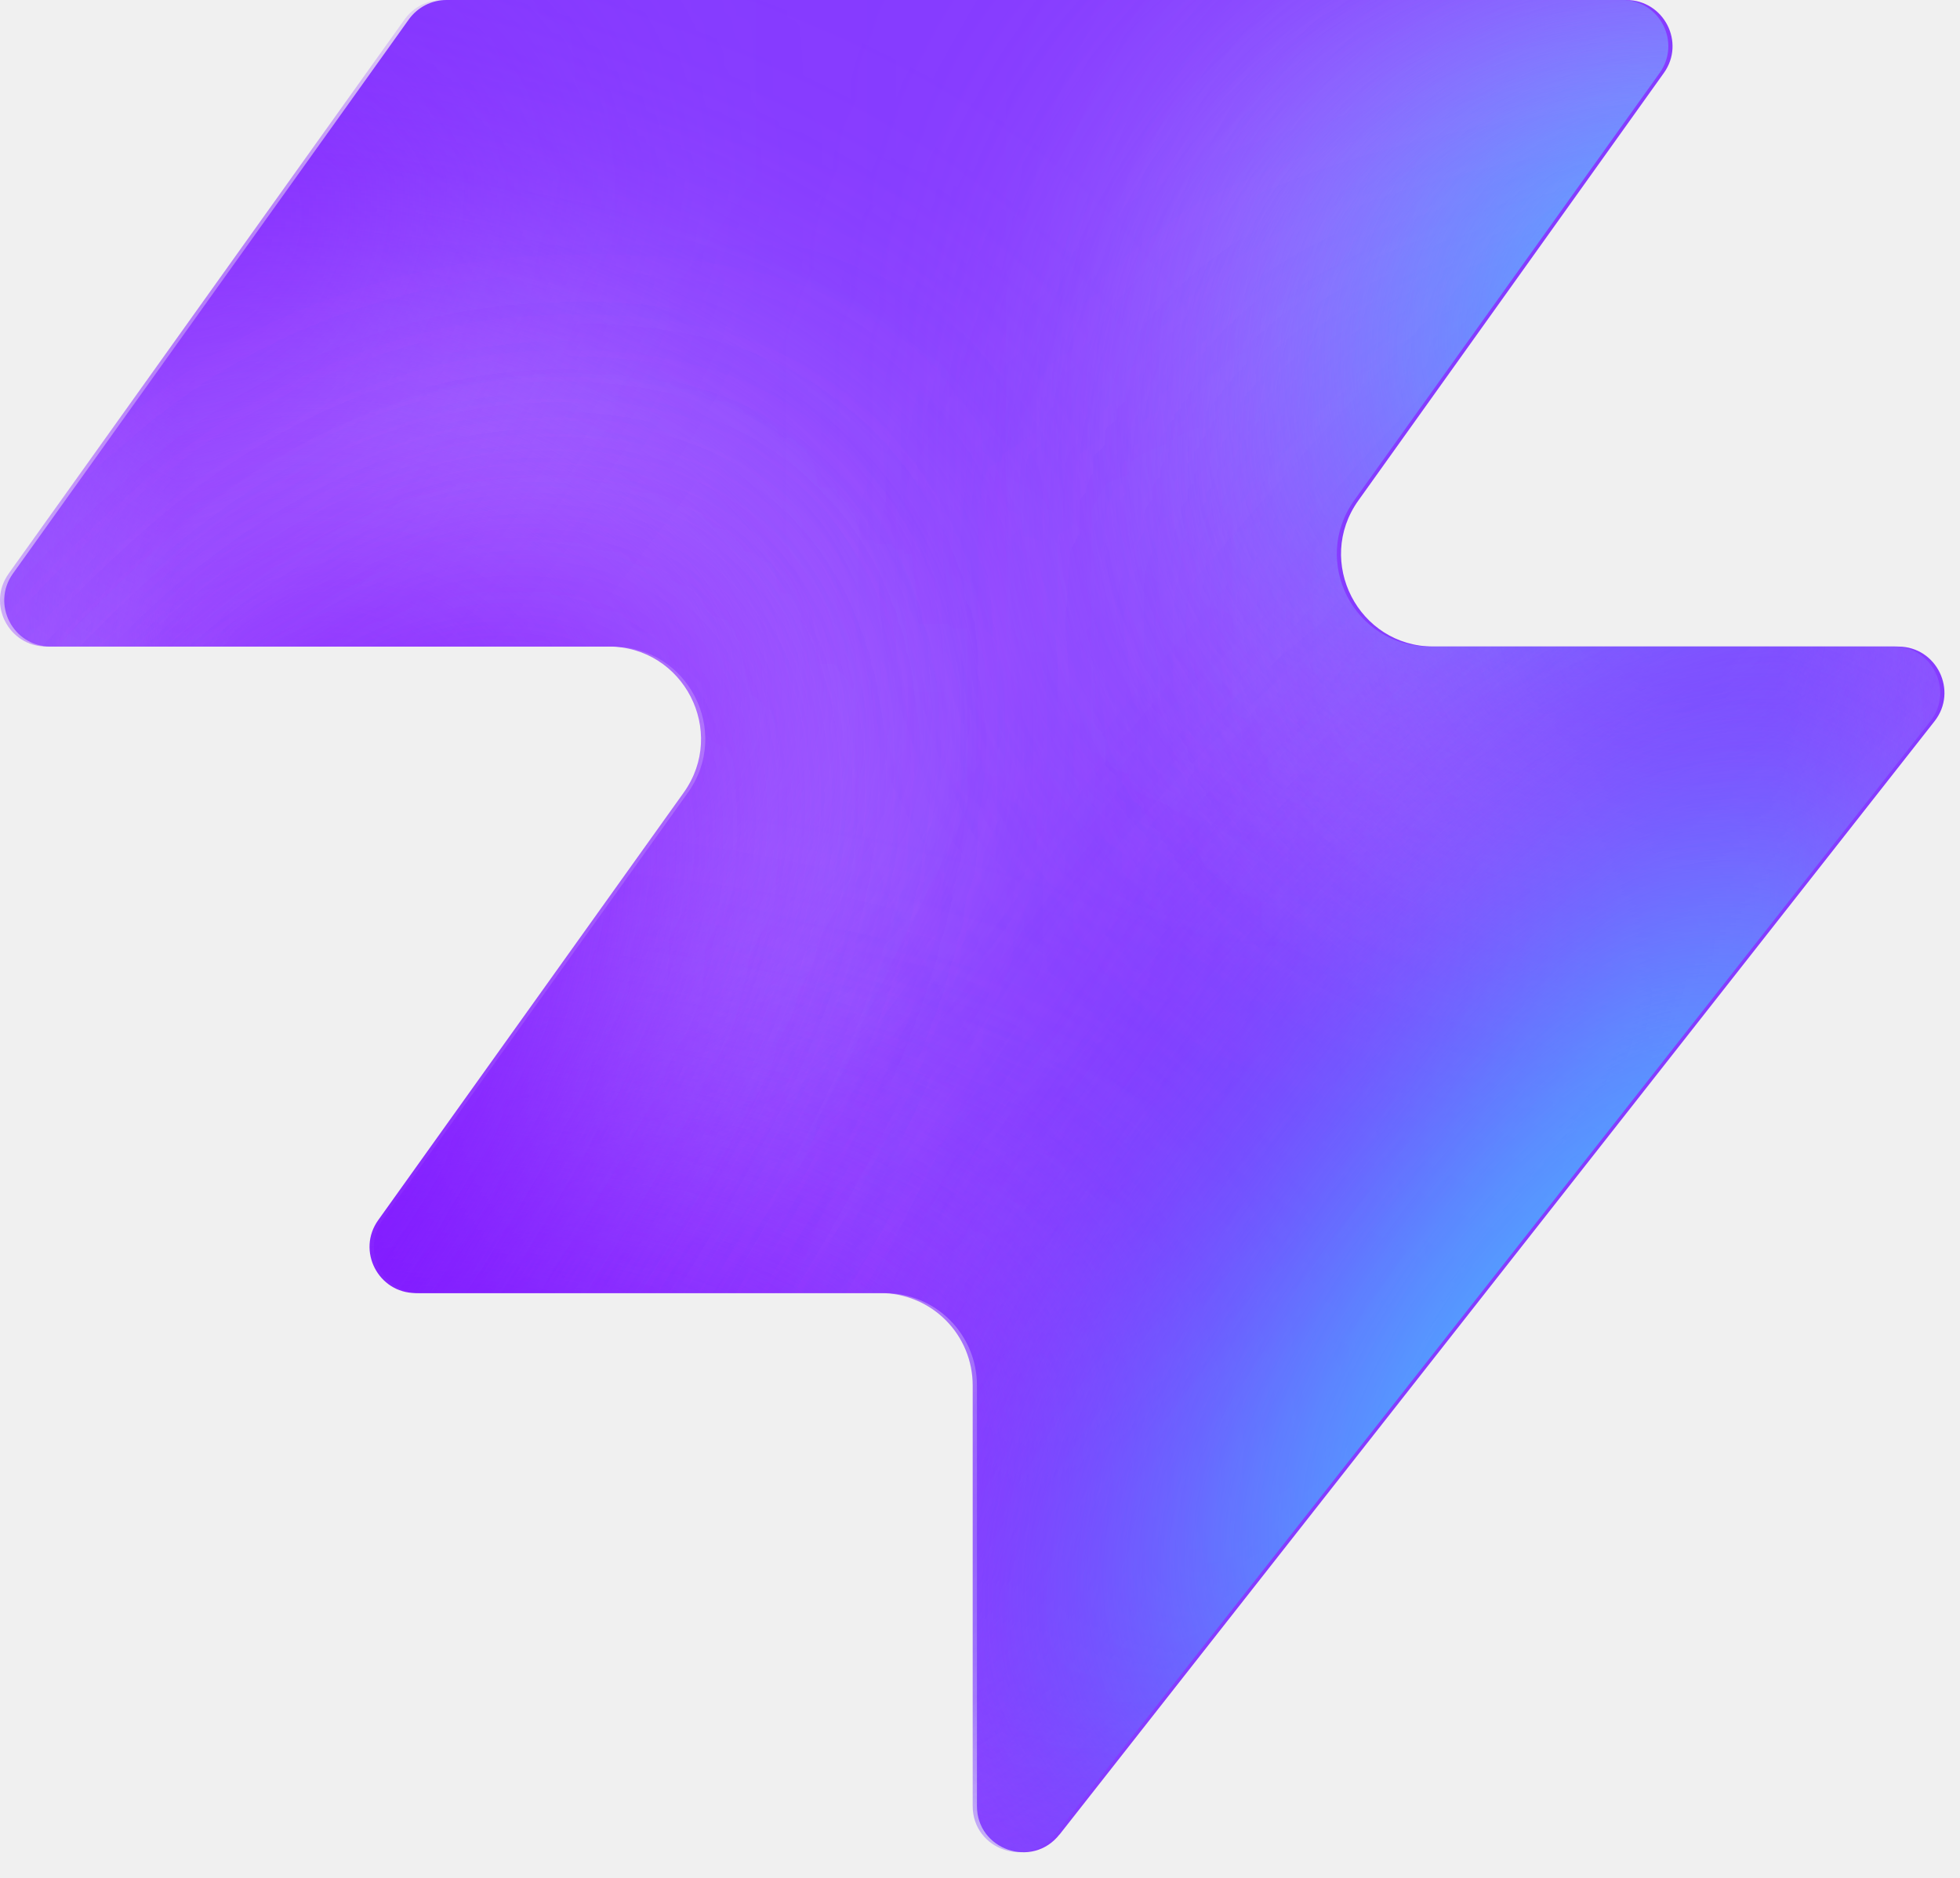
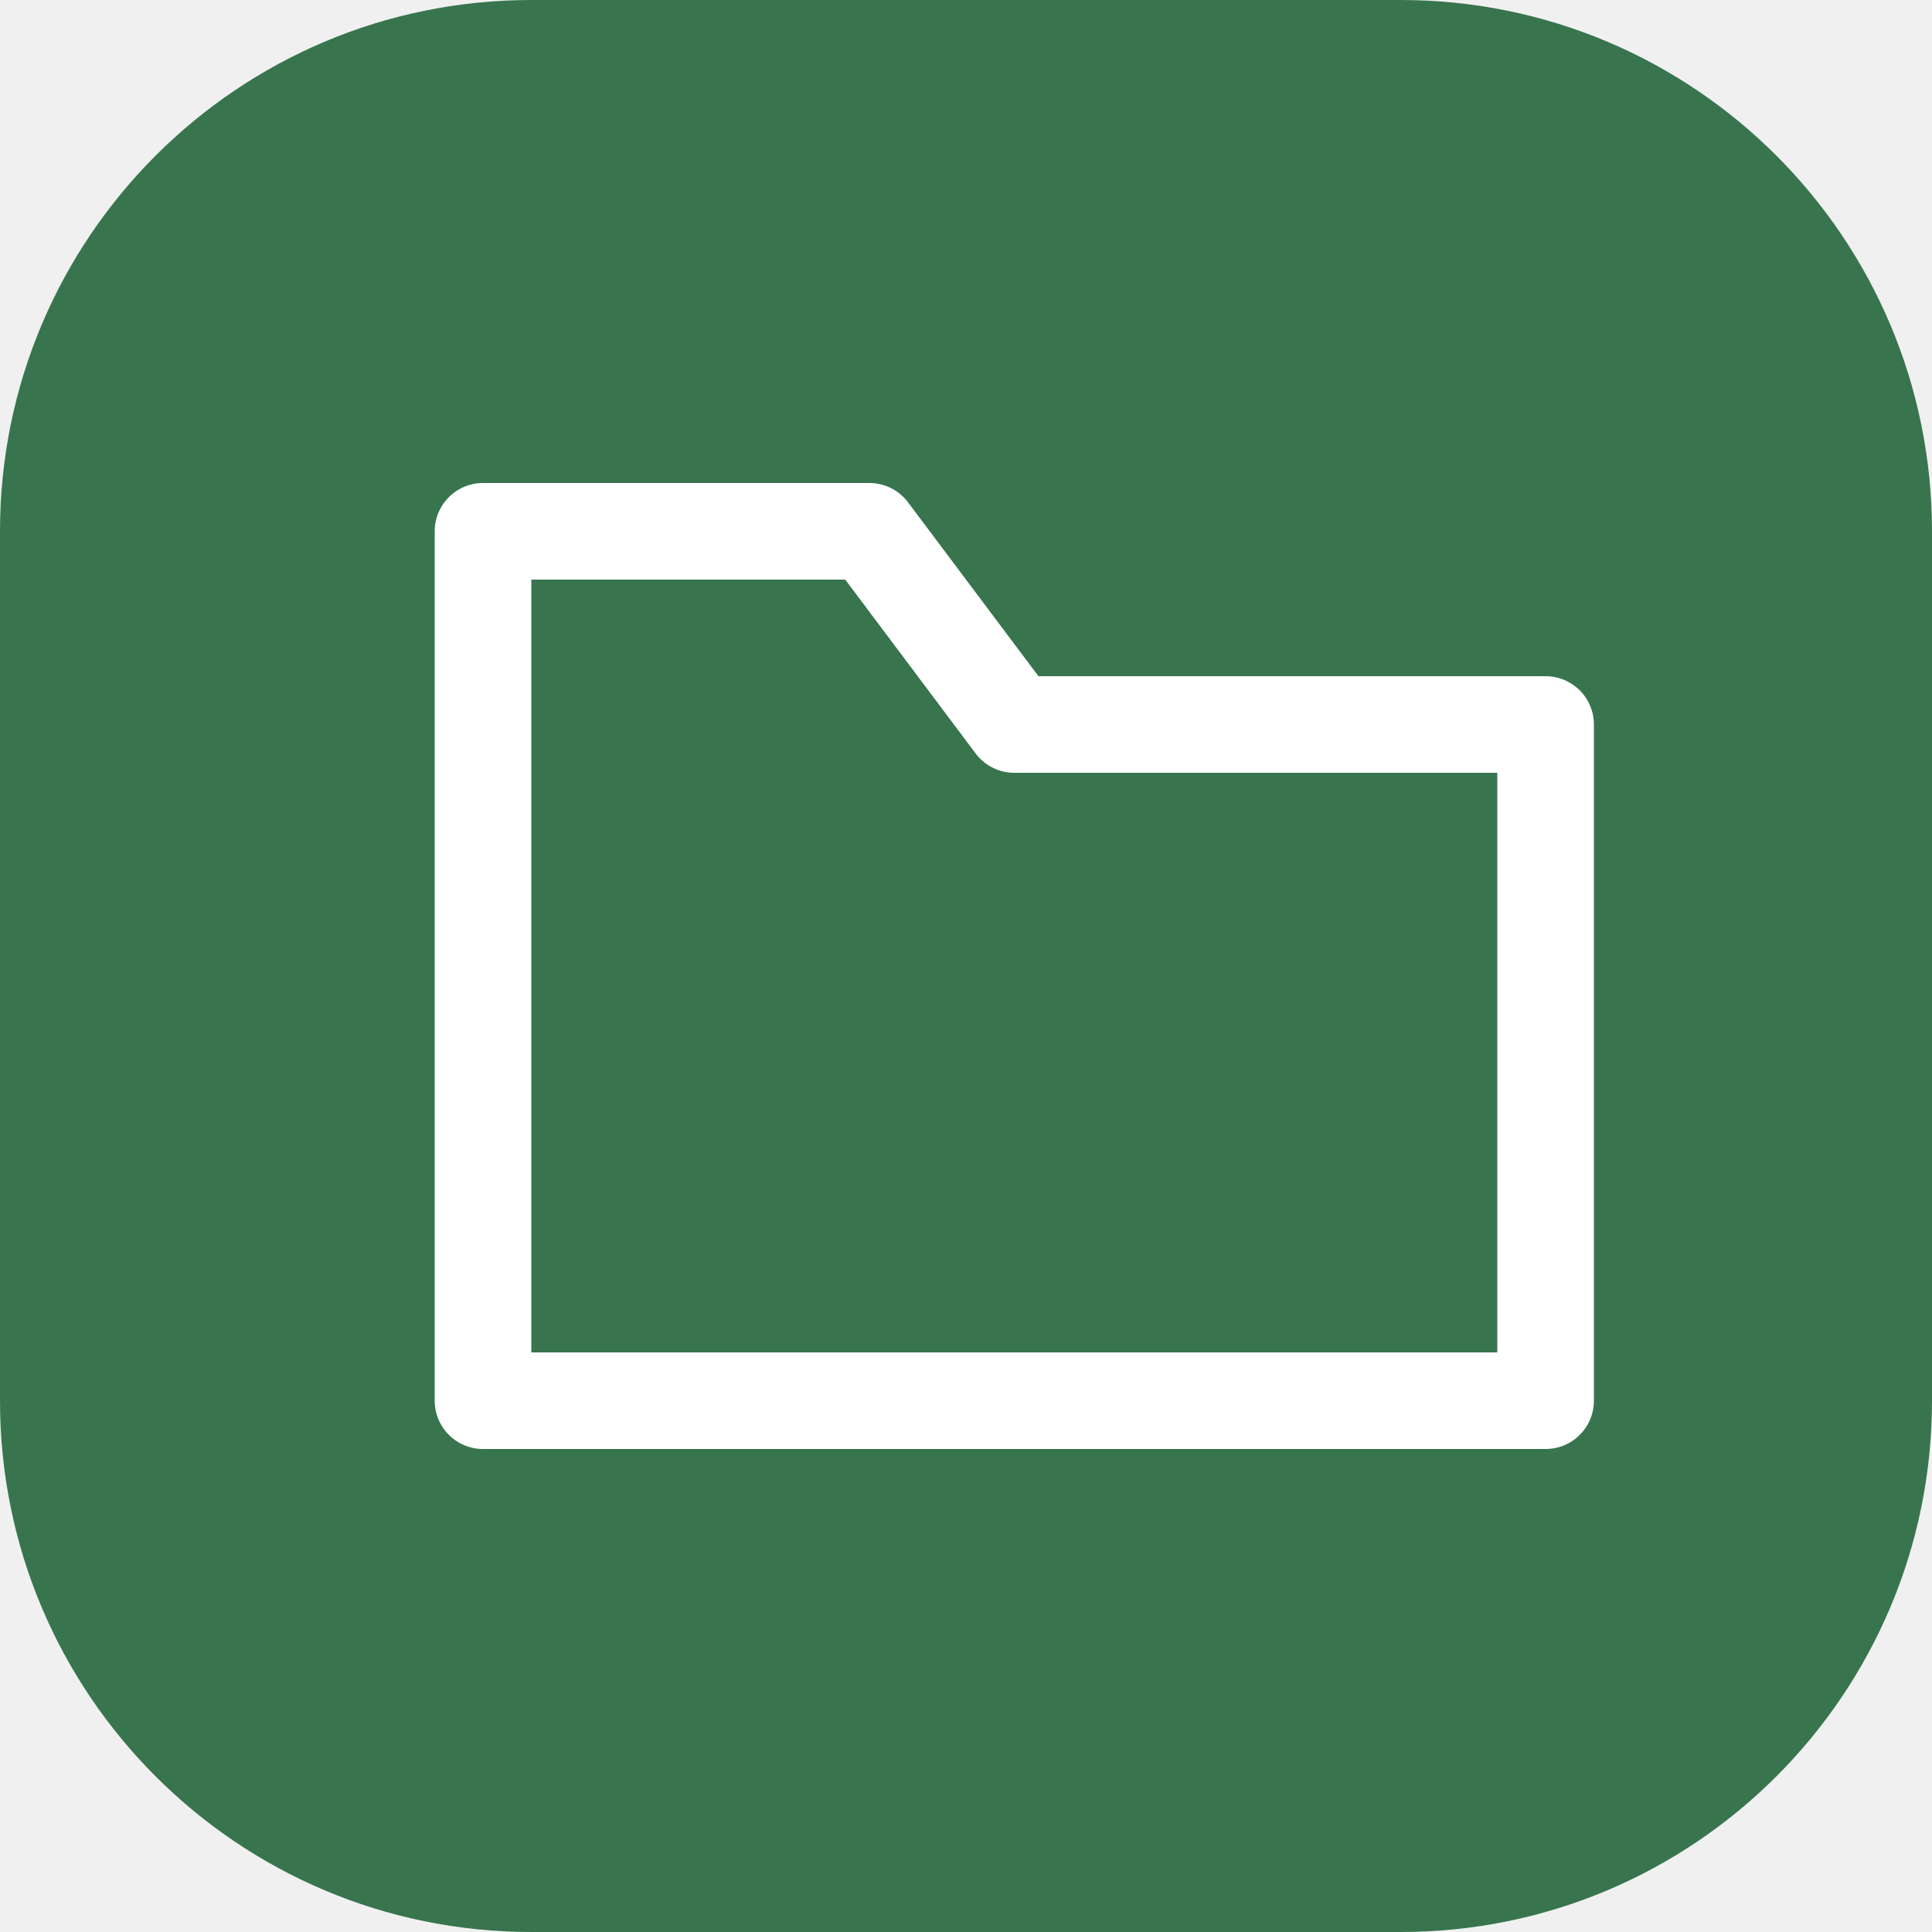
- <svg xmlns="http://www.w3.org/2000/svg" width="48" height="46" fill="none" viewBox="0 0 48 46">
-   <path fill="#863bff" d="M25.946 44.938c-.664.845-2.021.375-2.021-.698V33.937a2.26 2.26 0 0 0-2.262-2.262H10.287c-.92 0-1.456-1.04-.92-1.788l7.48-10.471c1.07-1.497 0-3.578-1.842-3.578H1.237c-.92 0-1.456-1.04-.92-1.788L10.013.474c.214-.297.556-.474.92-.474h28.894c.92 0 1.456 1.04.92 1.788l-7.48 10.471c-1.07 1.498 0 3.579 1.842 3.579h11.377c.943 0 1.473 1.088.89 1.83L25.947 44.94z" style="fill:#863bff;fill:color(display-p3 .525 .23 1);fill-opacity:1" />
-   <mask id="a" width="48" height="46" x="0" y="0" maskUnits="userSpaceOnUse" style="mask-type:alpha">
-     <path fill="#000" d="M25.842 44.938c-.664.844-2.021.375-2.021-.698V33.937a2.26 2.26 0 0 0-2.262-2.262H10.183c-.92 0-1.456-1.04-.92-1.788l7.48-10.471c1.07-1.498 0-3.579-1.842-3.579H1.133c-.92 0-1.456-1.04-.92-1.787L9.91.473c.214-.297.556-.474.92-.474h28.894c.92 0 1.456 1.04.92 1.788l-7.48 10.471c-1.07 1.498 0 3.578 1.842 3.578h11.377c.943 0 1.473 1.088.89 1.832L25.843 44.94z" style="fill:#000;fill-opacity:1" />
-   </mask>
-   <g mask="url(#a)">
-     <g filter="url(#b)">
-       <ellipse cx="5.508" cy="14.704" fill="#ede6ff" rx="5.508" ry="14.704" style="fill:#ede6ff;fill:color(display-p3 .927 .903 1);fill-opacity:1" transform="matrix(.00324 1 1 -.00324 -4.47 31.516)" />
-     </g>
-     <g filter="url(#c)">
-       <ellipse cx="10.399" cy="29.851" fill="#ede6ff" rx="10.399" ry="29.851" style="fill:#ede6ff;fill:color(display-p3 .927 .903 1);fill-opacity:1" transform="matrix(.00324 1 1 -.00324 -39.328 7.883)" />
-     </g>
-     <g filter="url(#d)">
-       <ellipse cx="5.508" cy="30.487" fill="#7e14ff" rx="5.508" ry="30.487" style="fill:#7e14ff;fill:color(display-p3 .492 .077 1);fill-opacity:1" transform="rotate(89.814 -25.913 -14.639)scale(1 -1)" />
-     </g>
-     <g filter="url(#e)">
-       <ellipse cx="5.508" cy="30.599" fill="#7e14ff" rx="5.508" ry="30.599" style="fill:#7e14ff;fill:color(display-p3 .492 .077 1);fill-opacity:1" transform="rotate(89.814 -32.644 -3.334)scale(1 -1)" />
-     </g>
-     <g filter="url(#f)">
-       <ellipse cx="5.508" cy="30.599" fill="#7e14ff" rx="5.508" ry="30.599" style="fill:#7e14ff;fill:color(display-p3 .492 .077 1);fill-opacity:1" transform="matrix(.00324 1 1 -.00324 -34.34 30.47)" />
-     </g>
-     <g filter="url(#g)">
-       <ellipse cx="14.072" cy="22.078" fill="#ede6ff" rx="14.072" ry="22.078" style="fill:#ede6ff;fill:color(display-p3 .927 .903 1);fill-opacity:1" transform="rotate(93.35 24.506 48.493)scale(-1 1)" />
-     </g>
-     <g filter="url(#h)">
-       <ellipse cx="3.47" cy="21.501" fill="#7e14ff" rx="3.47" ry="21.501" style="fill:#7e14ff;fill:color(display-p3 .492 .077 1);fill-opacity:1" transform="rotate(89.009 28.708 47.59)scale(-1 1)" />
-     </g>
-     <g filter="url(#i)">
-       <ellipse cx="3.47" cy="21.501" fill="#7e14ff" rx="3.47" ry="21.501" style="fill:#7e14ff;fill:color(display-p3 .492 .077 1);fill-opacity:1" transform="rotate(89.009 28.708 47.59)scale(-1 1)" />
-     </g>
-     <g filter="url(#j)">
-       <ellipse cx=".387" cy="8.972" fill="#7e14ff" rx="4.407" ry="29.108" style="fill:#7e14ff;fill:color(display-p3 .492 .077 1);fill-opacity:1" transform="rotate(39.51 .387 8.972)" />
-     </g>
-     <g filter="url(#k)">
-       <ellipse cx="47.523" cy="-6.092" fill="#7e14ff" rx="4.407" ry="29.108" style="fill:#7e14ff;fill:color(display-p3 .492 .077 1);fill-opacity:1" transform="rotate(37.892 47.523 -6.092)" />
-     </g>
-     <g filter="url(#l)">
-       <ellipse cx="41.412" cy="6.333" fill="#47bfff" rx="5.971" ry="9.665" style="fill:#47bfff;fill:color(display-p3 .28 .748 1);fill-opacity:1" transform="rotate(37.892 41.412 6.333)" />
-     </g>
-     <g filter="url(#m)">
-       <ellipse cx="-1.879" cy="38.332" fill="#7e14ff" rx="4.407" ry="29.108" style="fill:#7e14ff;fill:color(display-p3 .492 .077 1);fill-opacity:1" transform="rotate(37.892 -1.88 38.332)" />
-     </g>
-     <g filter="url(#n)">
-       <ellipse cx="-1.879" cy="38.332" fill="#7e14ff" rx="4.407" ry="29.108" style="fill:#7e14ff;fill:color(display-p3 .492 .077 1);fill-opacity:1" transform="rotate(37.892 -1.88 38.332)" />
-     </g>
-     <g filter="url(#o)">
-       <ellipse cx="35.651" cy="29.907" fill="#7e14ff" rx="4.407" ry="29.108" style="fill:#7e14ff;fill:color(display-p3 .492 .077 1);fill-opacity:1" transform="rotate(37.892 35.651 29.907)" />
-     </g>
-     <g filter="url(#p)">
-       <ellipse cx="38.418" cy="32.4" fill="#47bfff" rx="5.971" ry="15.297" style="fill:#47bfff;fill:color(display-p3 .28 .748 1);fill-opacity:1" transform="rotate(37.892 38.418 32.4)" />
-     </g>
-   </g>
-   <defs>
-     <filter id="b" width="60.045" height="41.654" x="-19.77" y="16.149" color-interpolation-filters="sRGB" filterUnits="userSpaceOnUse">
-       <feFlood flood-opacity="0" result="BackgroundImageFix" />
-       <feBlend in="SourceGraphic" in2="BackgroundImageFix" result="shape" />
-       <feGaussianBlur result="effect1_foregroundBlur_2002_17158" stdDeviation="7.659" />
-     </filter>
-     <filter id="c" width="90.34" height="51.437" x="-54.613" y="-7.533" color-interpolation-filters="sRGB" filterUnits="userSpaceOnUse">
-       <feFlood flood-opacity="0" result="BackgroundImageFix" />
-       <feBlend in="SourceGraphic" in2="BackgroundImageFix" result="shape" />
-       <feGaussianBlur result="effect1_foregroundBlur_2002_17158" stdDeviation="7.659" />
-     </filter>
-     <filter id="d" width="79.355" height="29.4" x="-49.64" y="2.03" color-interpolation-filters="sRGB" filterUnits="userSpaceOnUse">
-       <feFlood flood-opacity="0" result="BackgroundImageFix" />
-       <feBlend in="SourceGraphic" in2="BackgroundImageFix" result="shape" />
-       <feGaussianBlur result="effect1_foregroundBlur_2002_17158" stdDeviation="4.596" />
-     </filter>
-     <filter id="e" width="79.579" height="29.4" x="-45.045" y="20.029" color-interpolation-filters="sRGB" filterUnits="userSpaceOnUse">
-       <feFlood flood-opacity="0" result="BackgroundImageFix" />
-       <feBlend in="SourceGraphic" in2="BackgroundImageFix" result="shape" />
-       <feGaussianBlur result="effect1_foregroundBlur_2002_17158" stdDeviation="4.596" />
-     </filter>
-     <filter id="f" width="79.579" height="29.4" x="-43.513" y="21.178" color-interpolation-filters="sRGB" filterUnits="userSpaceOnUse">
-       <feFlood flood-opacity="0" result="BackgroundImageFix" />
-       <feBlend in="SourceGraphic" in2="BackgroundImageFix" result="shape" />
-       <feGaussianBlur result="effect1_foregroundBlur_2002_17158" stdDeviation="4.596" />
-     </filter>
-     <filter id="g" width="74.749" height="58.852" x="15.756" y="-17.901" color-interpolation-filters="sRGB" filterUnits="userSpaceOnUse">
-       <feFlood flood-opacity="0" result="BackgroundImageFix" />
-       <feBlend in="SourceGraphic" in2="BackgroundImageFix" result="shape" />
-       <feGaussianBlur result="effect1_foregroundBlur_2002_17158" stdDeviation="7.659" />
-     </filter>
-     <filter id="h" width="61.377" height="25.362" x="23.548" y="2.284" color-interpolation-filters="sRGB" filterUnits="userSpaceOnUse">
-       <feFlood flood-opacity="0" result="BackgroundImageFix" />
-       <feBlend in="SourceGraphic" in2="BackgroundImageFix" result="shape" />
-       <feGaussianBlur result="effect1_foregroundBlur_2002_17158" stdDeviation="4.596" />
-     </filter>
-     <filter id="i" width="61.377" height="25.362" x="23.548" y="2.284" color-interpolation-filters="sRGB" filterUnits="userSpaceOnUse">
-       <feFlood flood-opacity="0" result="BackgroundImageFix" />
-       <feBlend in="SourceGraphic" in2="BackgroundImageFix" result="shape" />
-       <feGaussianBlur result="effect1_foregroundBlur_2002_17158" stdDeviation="4.596" />
-     </filter>
-     <filter id="j" width="56.045" height="63.649" x="-27.636" y="-22.853" color-interpolation-filters="sRGB" filterUnits="userSpaceOnUse">
-       <feFlood flood-opacity="0" result="BackgroundImageFix" />
-       <feBlend in="SourceGraphic" in2="BackgroundImageFix" result="shape" />
-       <feGaussianBlur result="effect1_foregroundBlur_2002_17158" stdDeviation="4.596" />
-     </filter>
-     <filter id="k" width="54.814" height="64.646" x="20.116" y="-38.415" color-interpolation-filters="sRGB" filterUnits="userSpaceOnUse">
-       <feFlood flood-opacity="0" result="BackgroundImageFix" />
-       <feBlend in="SourceGraphic" in2="BackgroundImageFix" result="shape" />
-       <feGaussianBlur result="effect1_foregroundBlur_2002_17158" stdDeviation="4.596" />
-     </filter>
-     <filter id="l" width="33.541" height="35.313" x="24.641" y="-11.323" color-interpolation-filters="sRGB" filterUnits="userSpaceOnUse">
-       <feFlood flood-opacity="0" result="BackgroundImageFix" />
-       <feBlend in="SourceGraphic" in2="BackgroundImageFix" result="shape" />
-       <feGaussianBlur result="effect1_foregroundBlur_2002_17158" stdDeviation="4.596" />
-     </filter>
-     <filter id="m" width="54.814" height="64.646" x="-29.286" y="6.009" color-interpolation-filters="sRGB" filterUnits="userSpaceOnUse">
-       <feFlood flood-opacity="0" result="BackgroundImageFix" />
-       <feBlend in="SourceGraphic" in2="BackgroundImageFix" result="shape" />
-       <feGaussianBlur result="effect1_foregroundBlur_2002_17158" stdDeviation="4.596" />
-     </filter>
-     <filter id="n" width="54.814" height="64.646" x="-29.286" y="6.009" color-interpolation-filters="sRGB" filterUnits="userSpaceOnUse">
-       <feFlood flood-opacity="0" result="BackgroundImageFix" />
-       <feBlend in="SourceGraphic" in2="BackgroundImageFix" result="shape" />
-       <feGaussianBlur result="effect1_foregroundBlur_2002_17158" stdDeviation="4.596" />
-     </filter>
-     <filter id="o" width="54.814" height="64.646" x="8.244" y="-2.416" color-interpolation-filters="sRGB" filterUnits="userSpaceOnUse">
-       <feFlood flood-opacity="0" result="BackgroundImageFix" />
-       <feBlend in="SourceGraphic" in2="BackgroundImageFix" result="shape" />
-       <feGaussianBlur result="effect1_foregroundBlur_2002_17158" stdDeviation="4.596" />
-     </filter>
-     <filter id="p" width="39.409" height="43.623" x="18.713" y="10.588" color-interpolation-filters="sRGB" filterUnits="userSpaceOnUse">
-       <feFlood flood-opacity="0" result="BackgroundImageFix" />
-       <feBlend in="SourceGraphic" in2="BackgroundImageFix" result="shape" />
-       <feGaussianBlur result="effect1_foregroundBlur_2002_17158" stdDeviation="4.596" />
-     </filter>
-   </defs>
+ <svg xmlns="http://www.w3.org/2000/svg" viewBox="0 0 40 40">
+   <rect width="40" height="40" rx="11" fill="#38754e" />
+   <path d="M10 15v14h22V15H21l-3-4h-8z" fill="none" stroke="#fff" stroke-width="2" stroke-linejoin="round" />
</svg>
